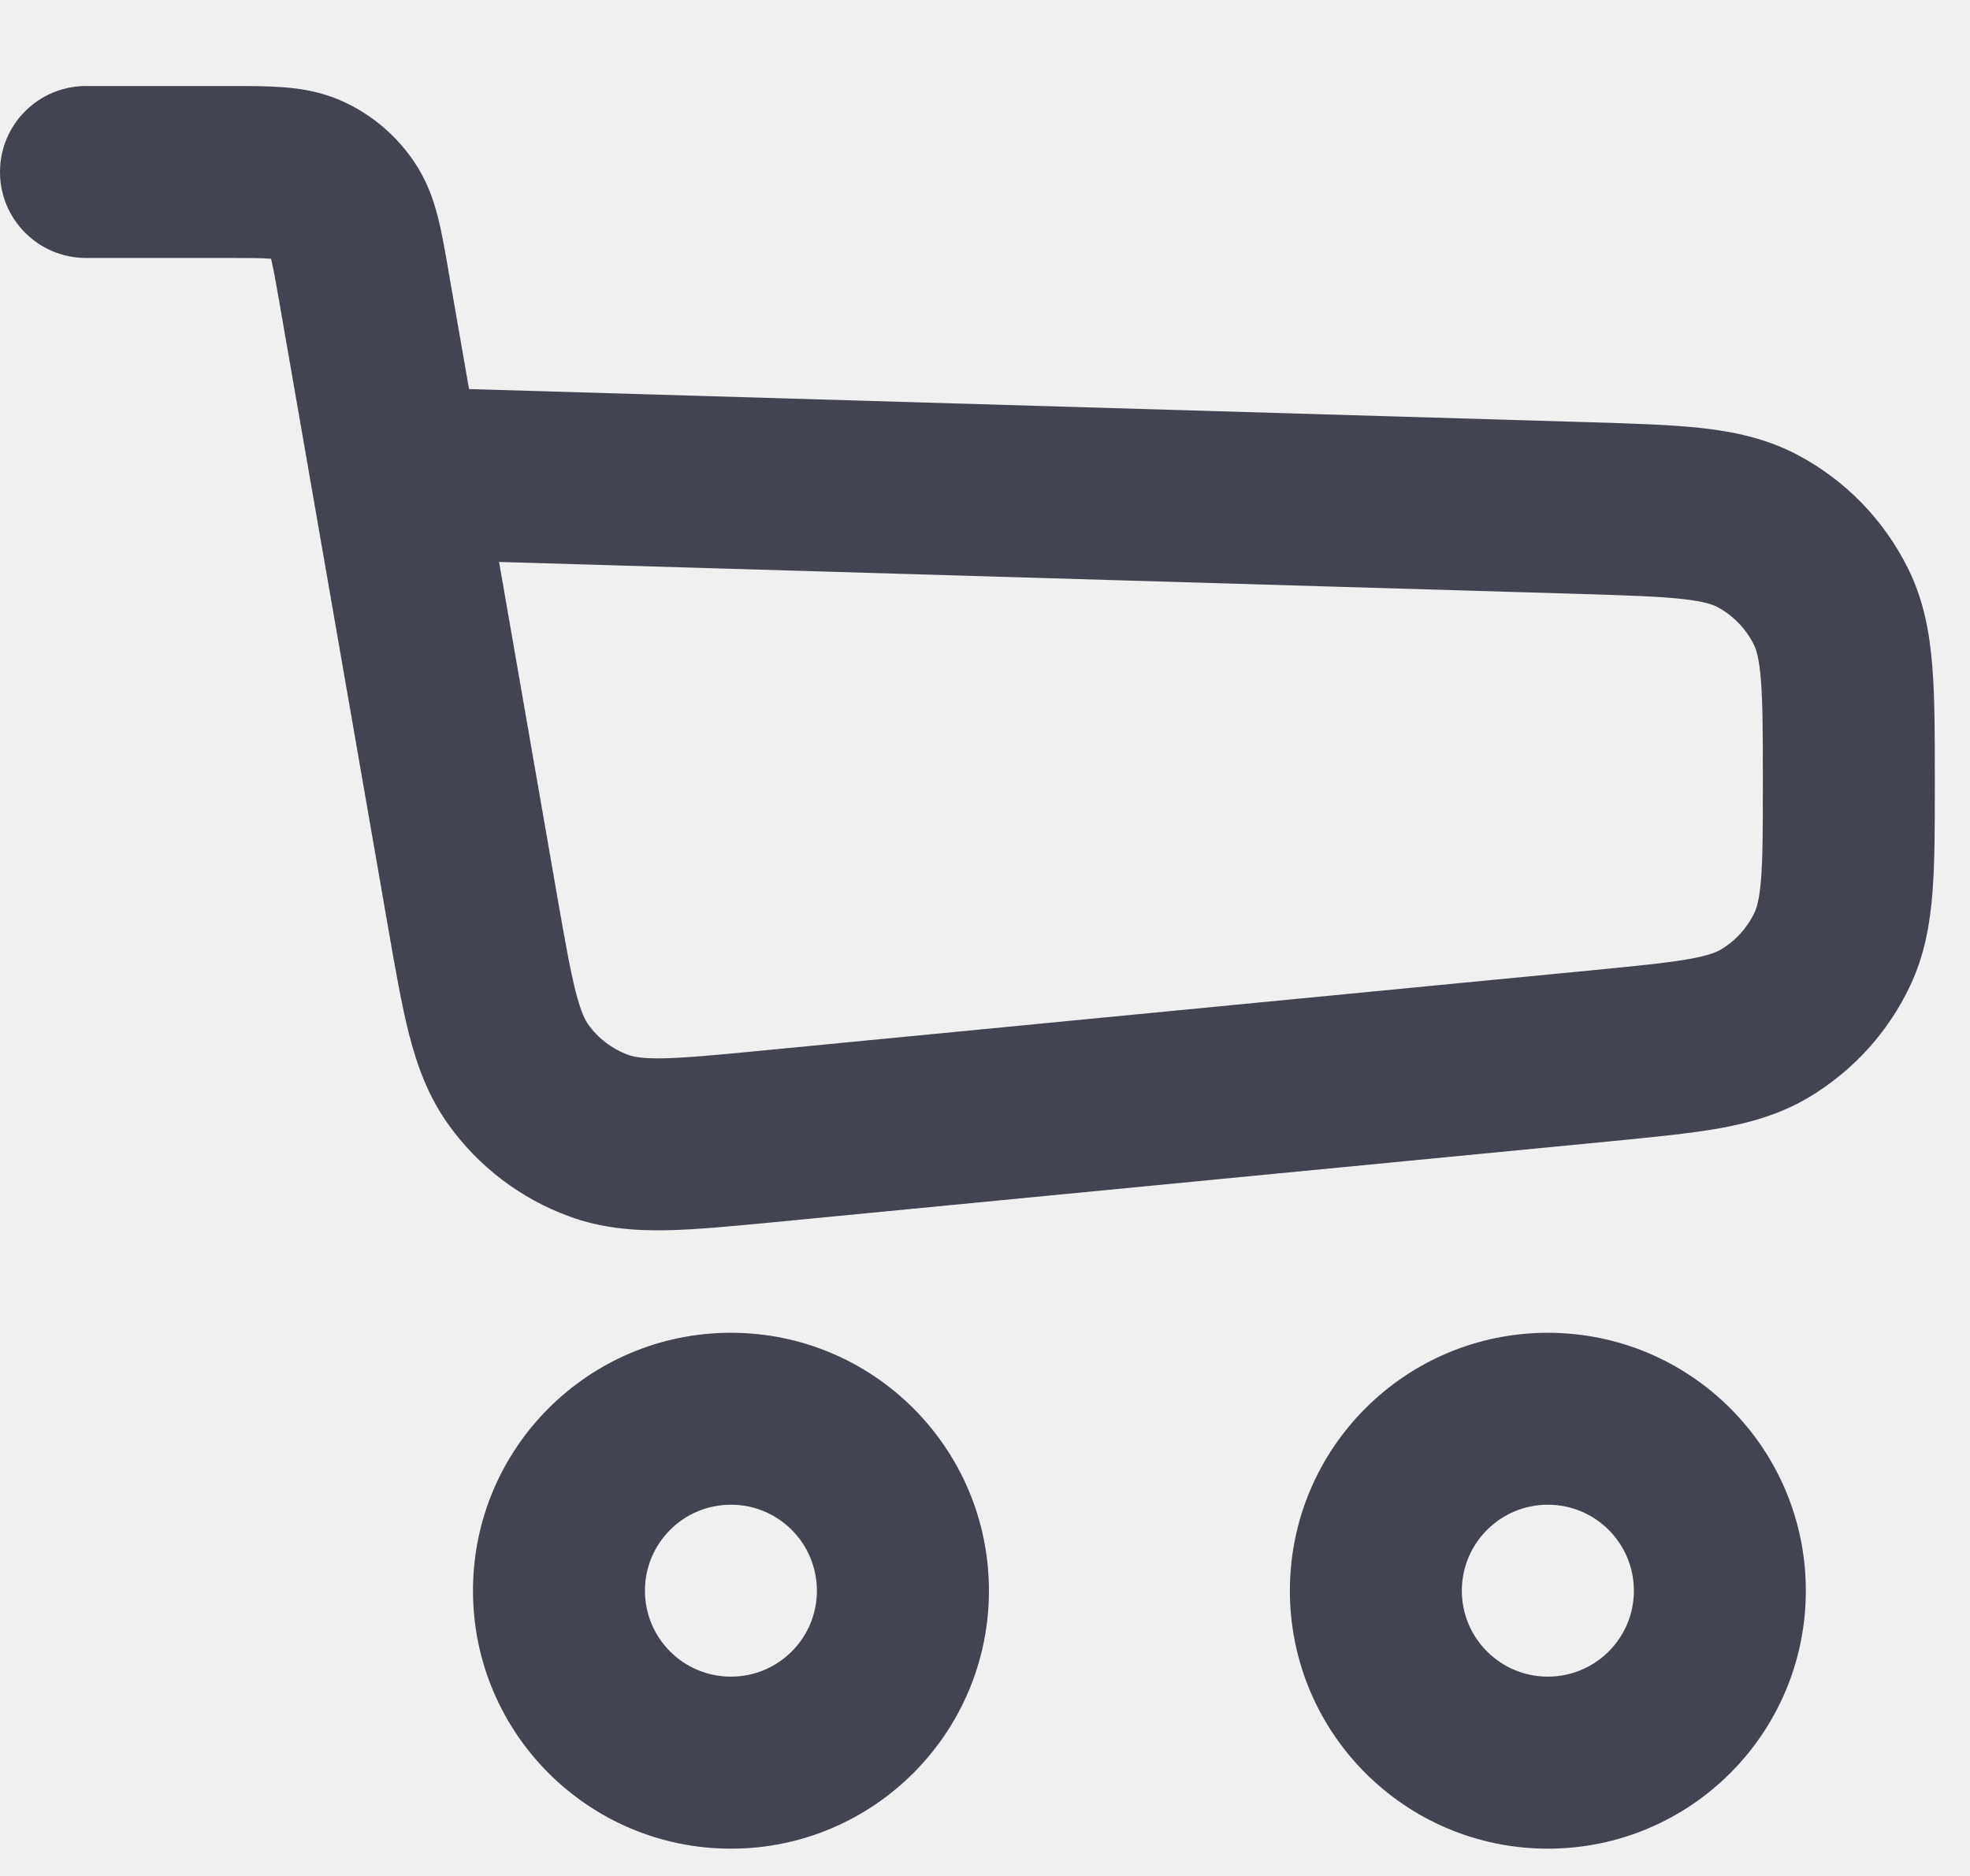
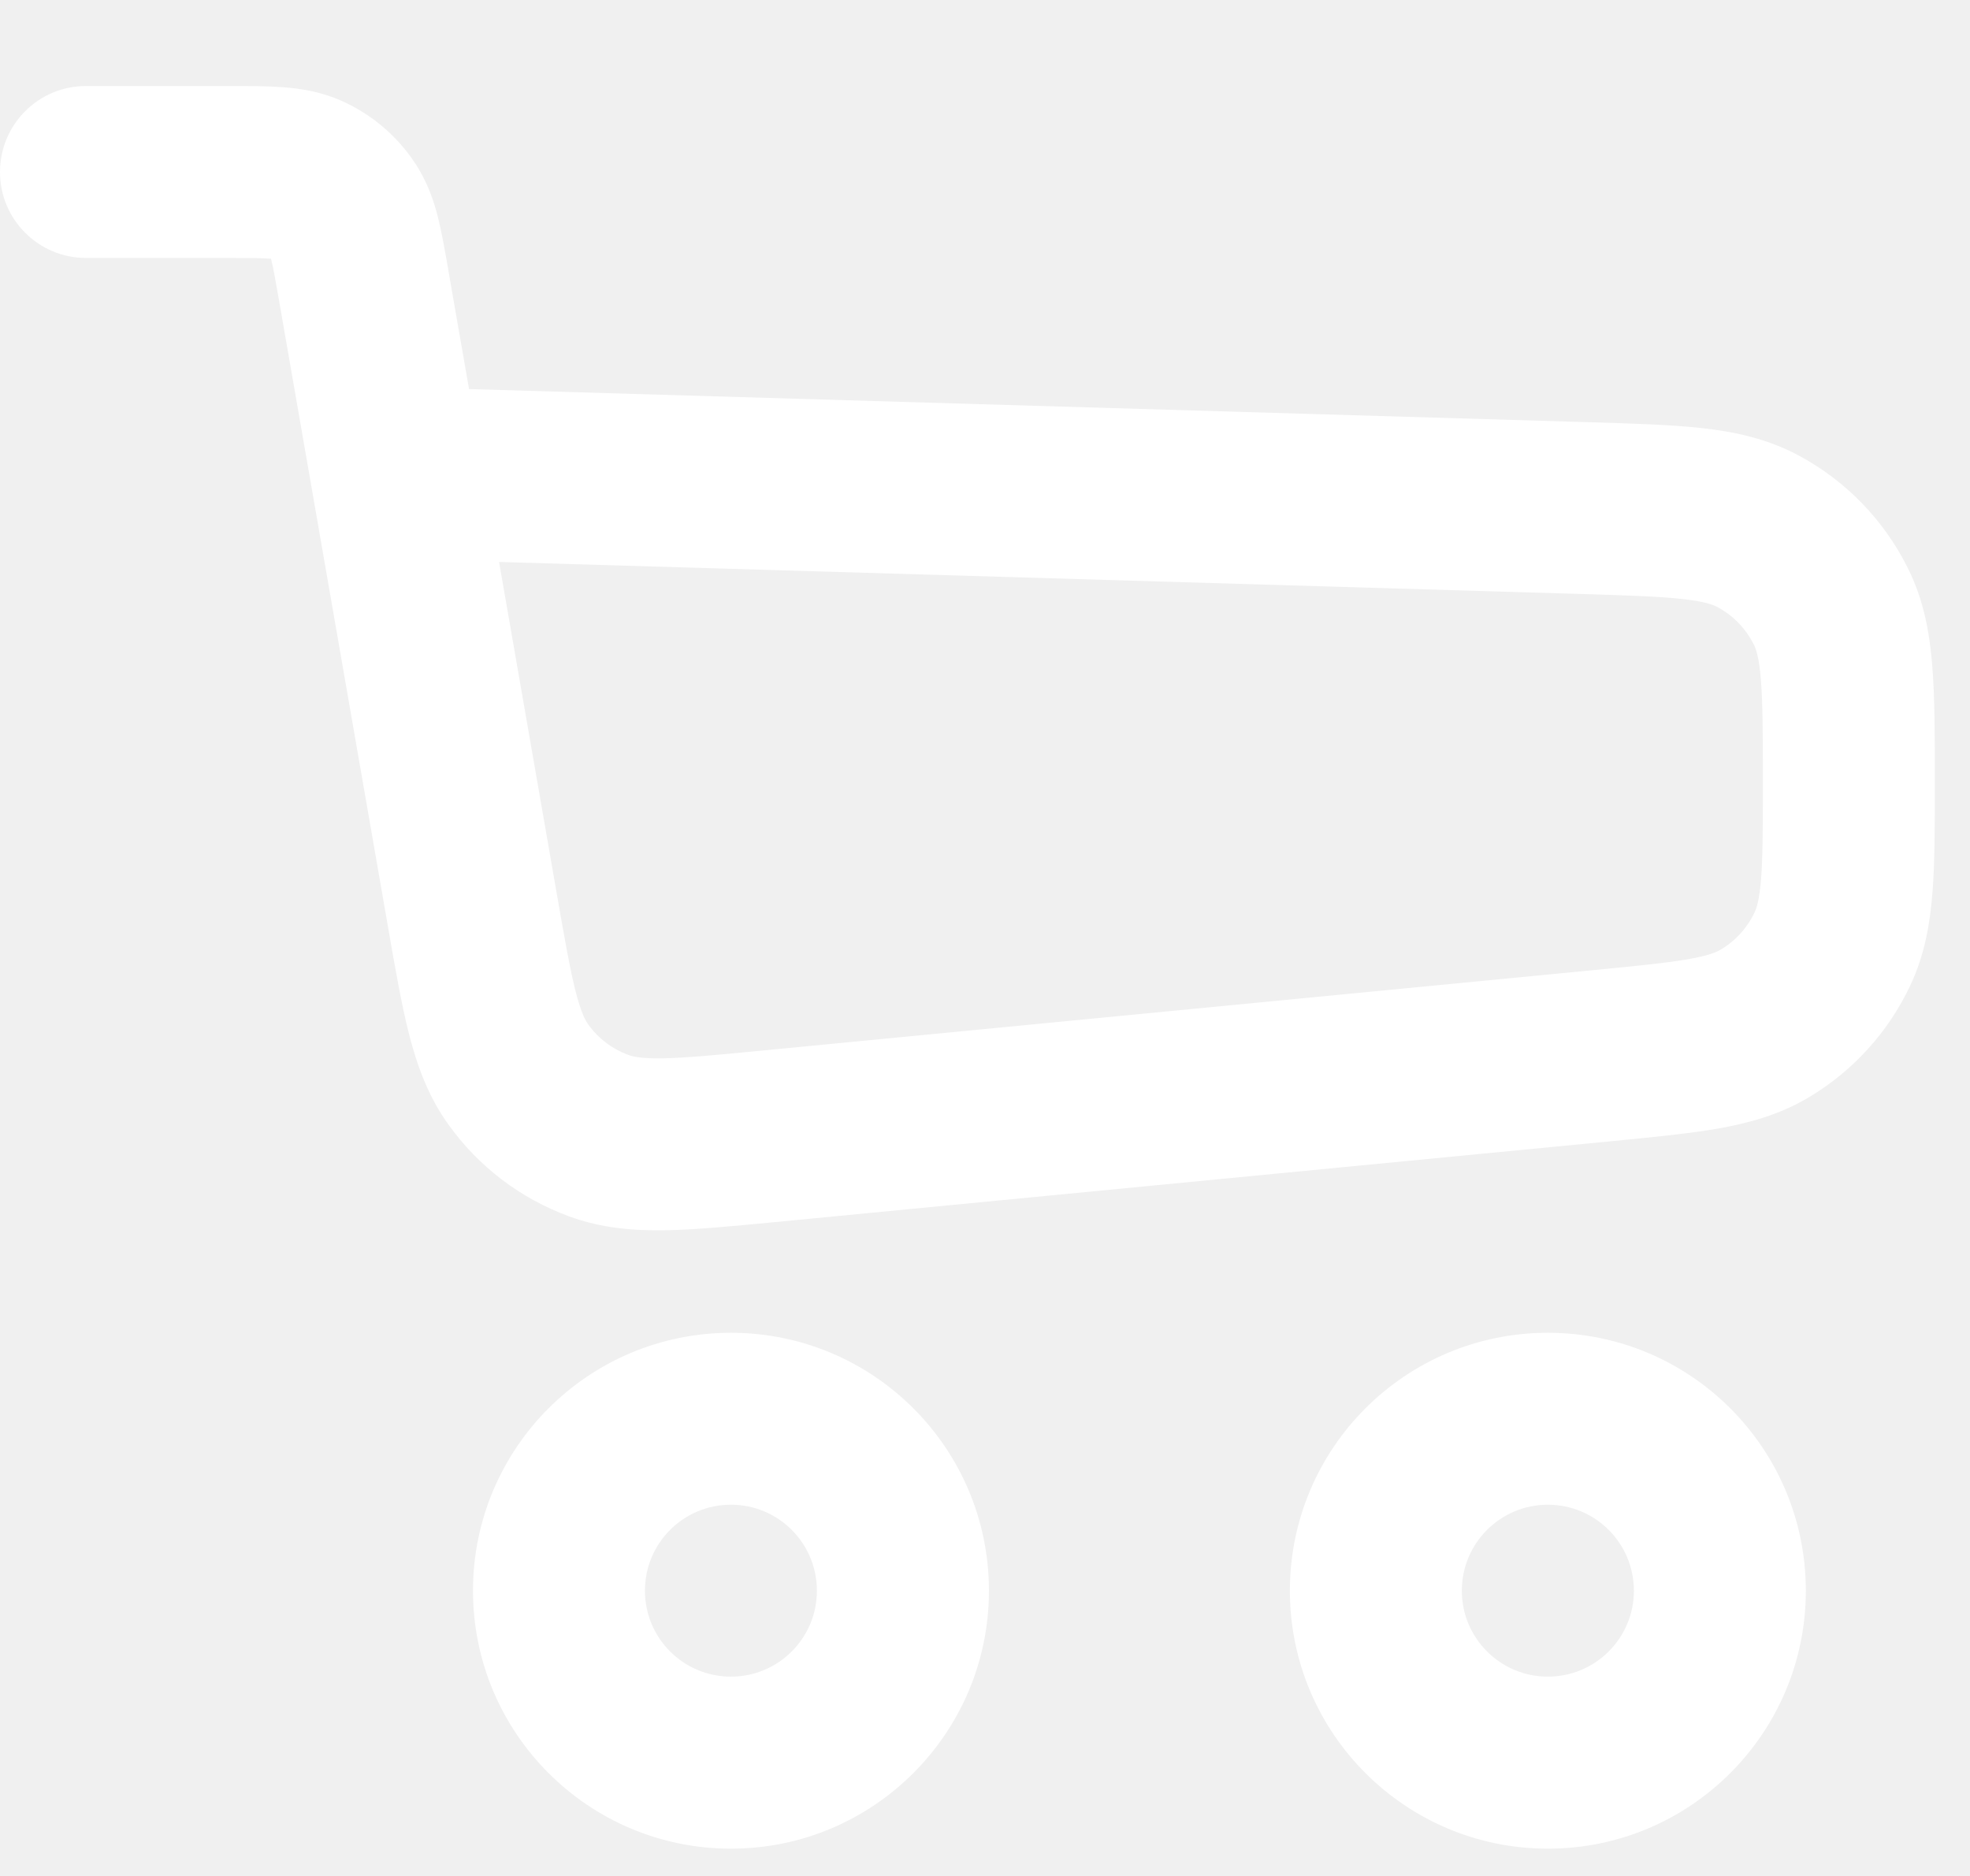
<svg xmlns="http://www.w3.org/2000/svg" width="21" height="20" viewBox="0 0 21 20" fill="none">
-   <path fill-rule="evenodd" clip-rule="evenodd" d="M2.88 2.758C2.79 2.751 2.666 2.75 2.433 2.75H0.917C0.41 2.75 0 2.34 0 1.834C0 1.327 0.41 0.917 0.917 0.917H2.433C2.442 0.917 2.45 0.917 2.459 0.917C2.656 0.917 2.851 0.917 3.018 0.93C3.203 0.944 3.419 0.976 3.643 1.076C3.957 1.216 4.225 1.442 4.417 1.728C4.554 1.931 4.623 2.138 4.669 2.318C4.71 2.481 4.743 2.673 4.777 2.866C4.778 2.875 4.78 2.883 4.781 2.892L5 4.148L16.929 4.501C17.396 4.515 17.8 4.527 18.133 4.563C18.485 4.602 18.834 4.675 19.168 4.853C19.675 5.123 20.084 5.545 20.339 6.06C20.508 6.399 20.57 6.75 20.598 7.102C20.625 7.436 20.625 7.84 20.625 8.308V8.376C20.625 8.815 20.625 9.196 20.6 9.512C20.574 9.848 20.517 10.181 20.363 10.507C20.129 11.004 19.752 11.419 19.28 11.7C18.97 11.884 18.645 11.973 18.313 12.032C18.001 12.086 17.622 12.123 17.184 12.166L8.261 13.029C7.813 13.072 7.424 13.11 7.1 13.116C6.757 13.122 6.412 13.095 6.067 12.968C5.548 12.778 5.099 12.436 4.778 11.986C4.564 11.687 4.447 11.362 4.361 11.029C4.281 10.715 4.214 10.33 4.137 9.887L2.975 3.206C2.935 2.977 2.913 2.854 2.891 2.767C2.89 2.764 2.89 2.761 2.889 2.758C2.886 2.758 2.883 2.758 2.88 2.758ZM5.32 5.991L5.937 9.539C6.022 10.026 6.077 10.338 6.137 10.574C6.195 10.798 6.24 10.879 6.269 10.92C6.376 11.07 6.526 11.184 6.699 11.247C6.746 11.264 6.836 11.287 7.068 11.283C7.311 11.278 7.627 11.249 8.118 11.201L16.974 10.344C17.454 10.297 17.762 10.267 17.996 10.226C18.218 10.187 18.301 10.149 18.343 10.124C18.501 10.03 18.626 9.892 18.704 9.726C18.725 9.682 18.755 9.595 18.773 9.37C18.791 9.134 18.792 8.825 18.792 8.342C18.792 7.83 18.791 7.501 18.771 7.249C18.752 7.009 18.719 6.918 18.696 6.873C18.611 6.702 18.475 6.561 18.306 6.471C18.262 6.448 18.172 6.412 17.933 6.386C17.682 6.358 17.352 6.348 16.84 6.332L5.32 5.991Z" fill="#424551" />
-   <path fill-rule="evenodd" clip-rule="evenodd" d="M7.792 16.042C7.285 16.042 6.875 16.452 6.875 16.959C6.875 17.465 7.285 17.875 7.792 17.875C8.298 17.875 8.708 17.465 8.708 16.959C8.708 16.452 8.298 16.042 7.792 16.042ZM5.042 16.959C5.042 15.44 6.273 14.209 7.792 14.209C9.31 14.209 10.542 15.44 10.542 16.959C10.542 18.477 9.31 19.709 7.792 19.709C6.273 19.709 5.042 18.477 5.042 16.959Z" fill="#424551" />
-   <path fill-rule="evenodd" clip-rule="evenodd" d="M16.5 16.042C15.994 16.042 15.583 16.452 15.583 16.959C15.583 17.465 15.994 17.875 16.5 17.875C17.006 17.875 17.417 17.465 17.417 16.959C17.417 16.452 17.006 16.042 16.5 16.042ZM13.75 16.959C13.75 15.44 14.981 14.209 16.5 14.209C18.019 14.209 19.25 15.44 19.25 16.959C19.25 18.477 18.019 19.709 16.5 19.709C14.981 19.709 13.75 18.477 13.75 16.959Z" fill="#424551" />
+   <path fill-rule="evenodd" clip-rule="evenodd" d="M2.88 2.758C2.79 2.751 2.666 2.75 2.433 2.75H0.917C0.41 2.75 0 2.34 0 1.834C0 1.327 0.41 0.917 0.917 0.917H2.433C2.442 0.917 2.45 0.917 2.459 0.917C2.656 0.917 2.851 0.917 3.018 0.93C3.203 0.944 3.419 0.976 3.643 1.076C3.957 1.216 4.225 1.442 4.417 1.728C4.554 1.931 4.623 2.138 4.669 2.318C4.71 2.481 4.743 2.673 4.777 2.866C4.778 2.875 4.78 2.883 4.781 2.892L5 4.148L16.929 4.501C17.396 4.515 17.8 4.527 18.133 4.563C18.485 4.602 18.834 4.675 19.168 4.853C19.675 5.123 20.084 5.545 20.339 6.06C20.508 6.399 20.57 6.75 20.598 7.102C20.625 7.436 20.625 7.84 20.625 8.308V8.376C20.625 8.815 20.625 9.196 20.6 9.512C20.574 9.848 20.517 10.181 20.363 10.507C20.129 11.004 19.752 11.419 19.28 11.7C18.97 11.884 18.645 11.973 18.313 12.032C18.001 12.086 17.622 12.123 17.184 12.166L8.261 13.029C7.813 13.072 7.424 13.11 7.1 13.116C6.757 13.122 6.412 13.095 6.067 12.968C5.548 12.778 5.099 12.436 4.778 11.986C4.564 11.687 4.447 11.362 4.361 11.029C4.281 10.715 4.214 10.33 4.137 9.887L2.975 3.206C2.935 2.977 2.913 2.854 2.891 2.767C2.89 2.764 2.89 2.761 2.889 2.758C2.886 2.758 2.883 2.758 2.88 2.758ZM5.32 5.991L5.937 9.539C6.022 10.026 6.077 10.338 6.137 10.574C6.195 10.798 6.24 10.879 6.269 10.92C6.376 11.07 6.526 11.184 6.699 11.247C6.746 11.264 6.836 11.287 7.068 11.283C7.311 11.278 7.627 11.249 8.118 11.201L16.974 10.344C17.454 10.297 17.762 10.267 17.996 10.226C18.218 10.187 18.301 10.149 18.343 10.124C18.501 10.03 18.626 9.892 18.704 9.726C18.725 9.682 18.755 9.595 18.773 9.37C18.791 9.134 18.792 8.825 18.792 8.342C18.792 7.83 18.791 7.501 18.771 7.249C18.752 7.009 18.719 6.918 18.696 6.873C18.611 6.702 18.475 6.561 18.306 6.471C18.262 6.448 18.172 6.412 17.933 6.386C17.682 6.358 17.352 6.348 16.84 6.332L5.32 5.991Z" fill="white" />
+   <path fill-rule="evenodd" clip-rule="evenodd" d="M7.792 16.042C7.285 16.042 6.875 16.452 6.875 16.959C6.875 17.465 7.285 17.875 7.792 17.875C8.298 17.875 8.708 17.465 8.708 16.959C8.708 16.452 8.298 16.042 7.792 16.042ZM5.042 16.959C5.042 15.44 6.273 14.209 7.792 14.209C9.31 14.209 10.542 15.44 10.542 16.959C10.542 18.477 9.31 19.709 7.792 19.709C6.273 19.709 5.042 18.477 5.042 16.959Z" fill="white" />
+   <path fill-rule="evenodd" clip-rule="evenodd" d="M16.5 16.042C15.994 16.042 15.583 16.452 15.583 16.959C15.583 17.465 15.994 17.875 16.5 17.875C17.006 17.875 17.417 17.465 17.417 16.959C17.417 16.452 17.006 16.042 16.5 16.042ZM13.75 16.959C13.75 15.44 14.981 14.209 16.5 14.209C18.019 14.209 19.25 15.44 19.25 16.959C19.25 18.477 18.019 19.709 16.5 19.709C14.981 19.709 13.75 18.477 13.75 16.959Z" fill="white" />
</svg>
